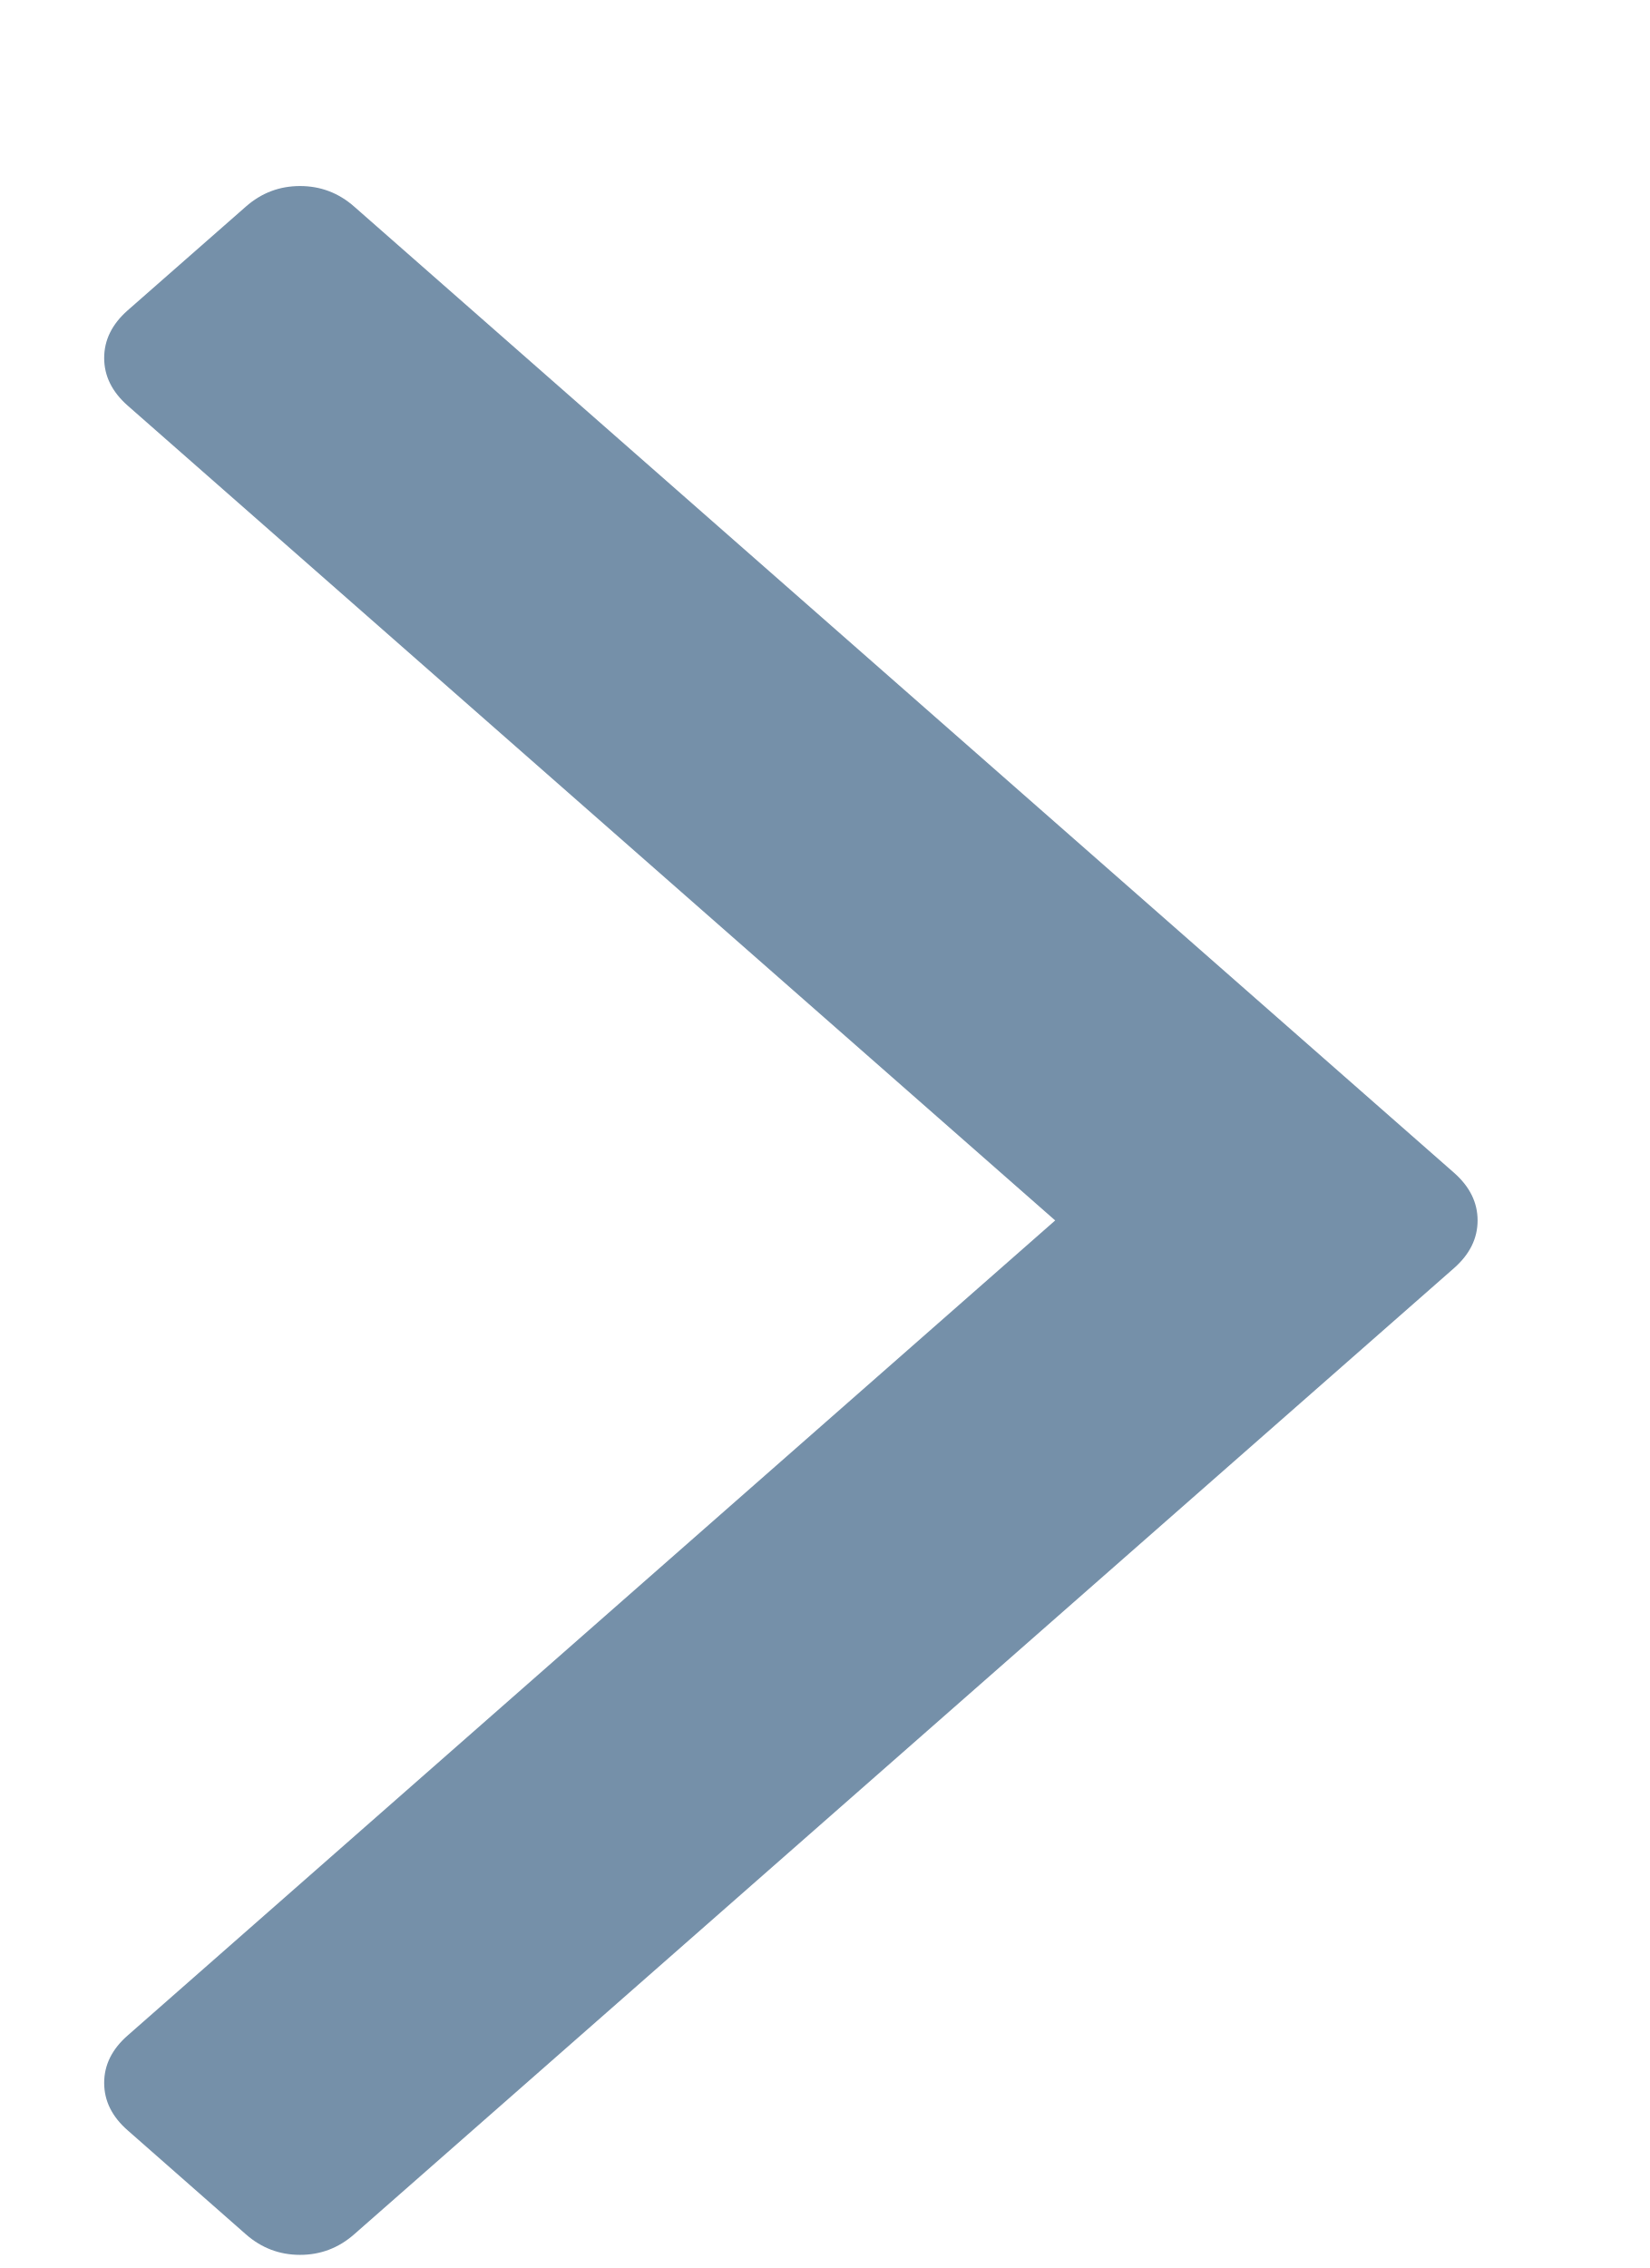
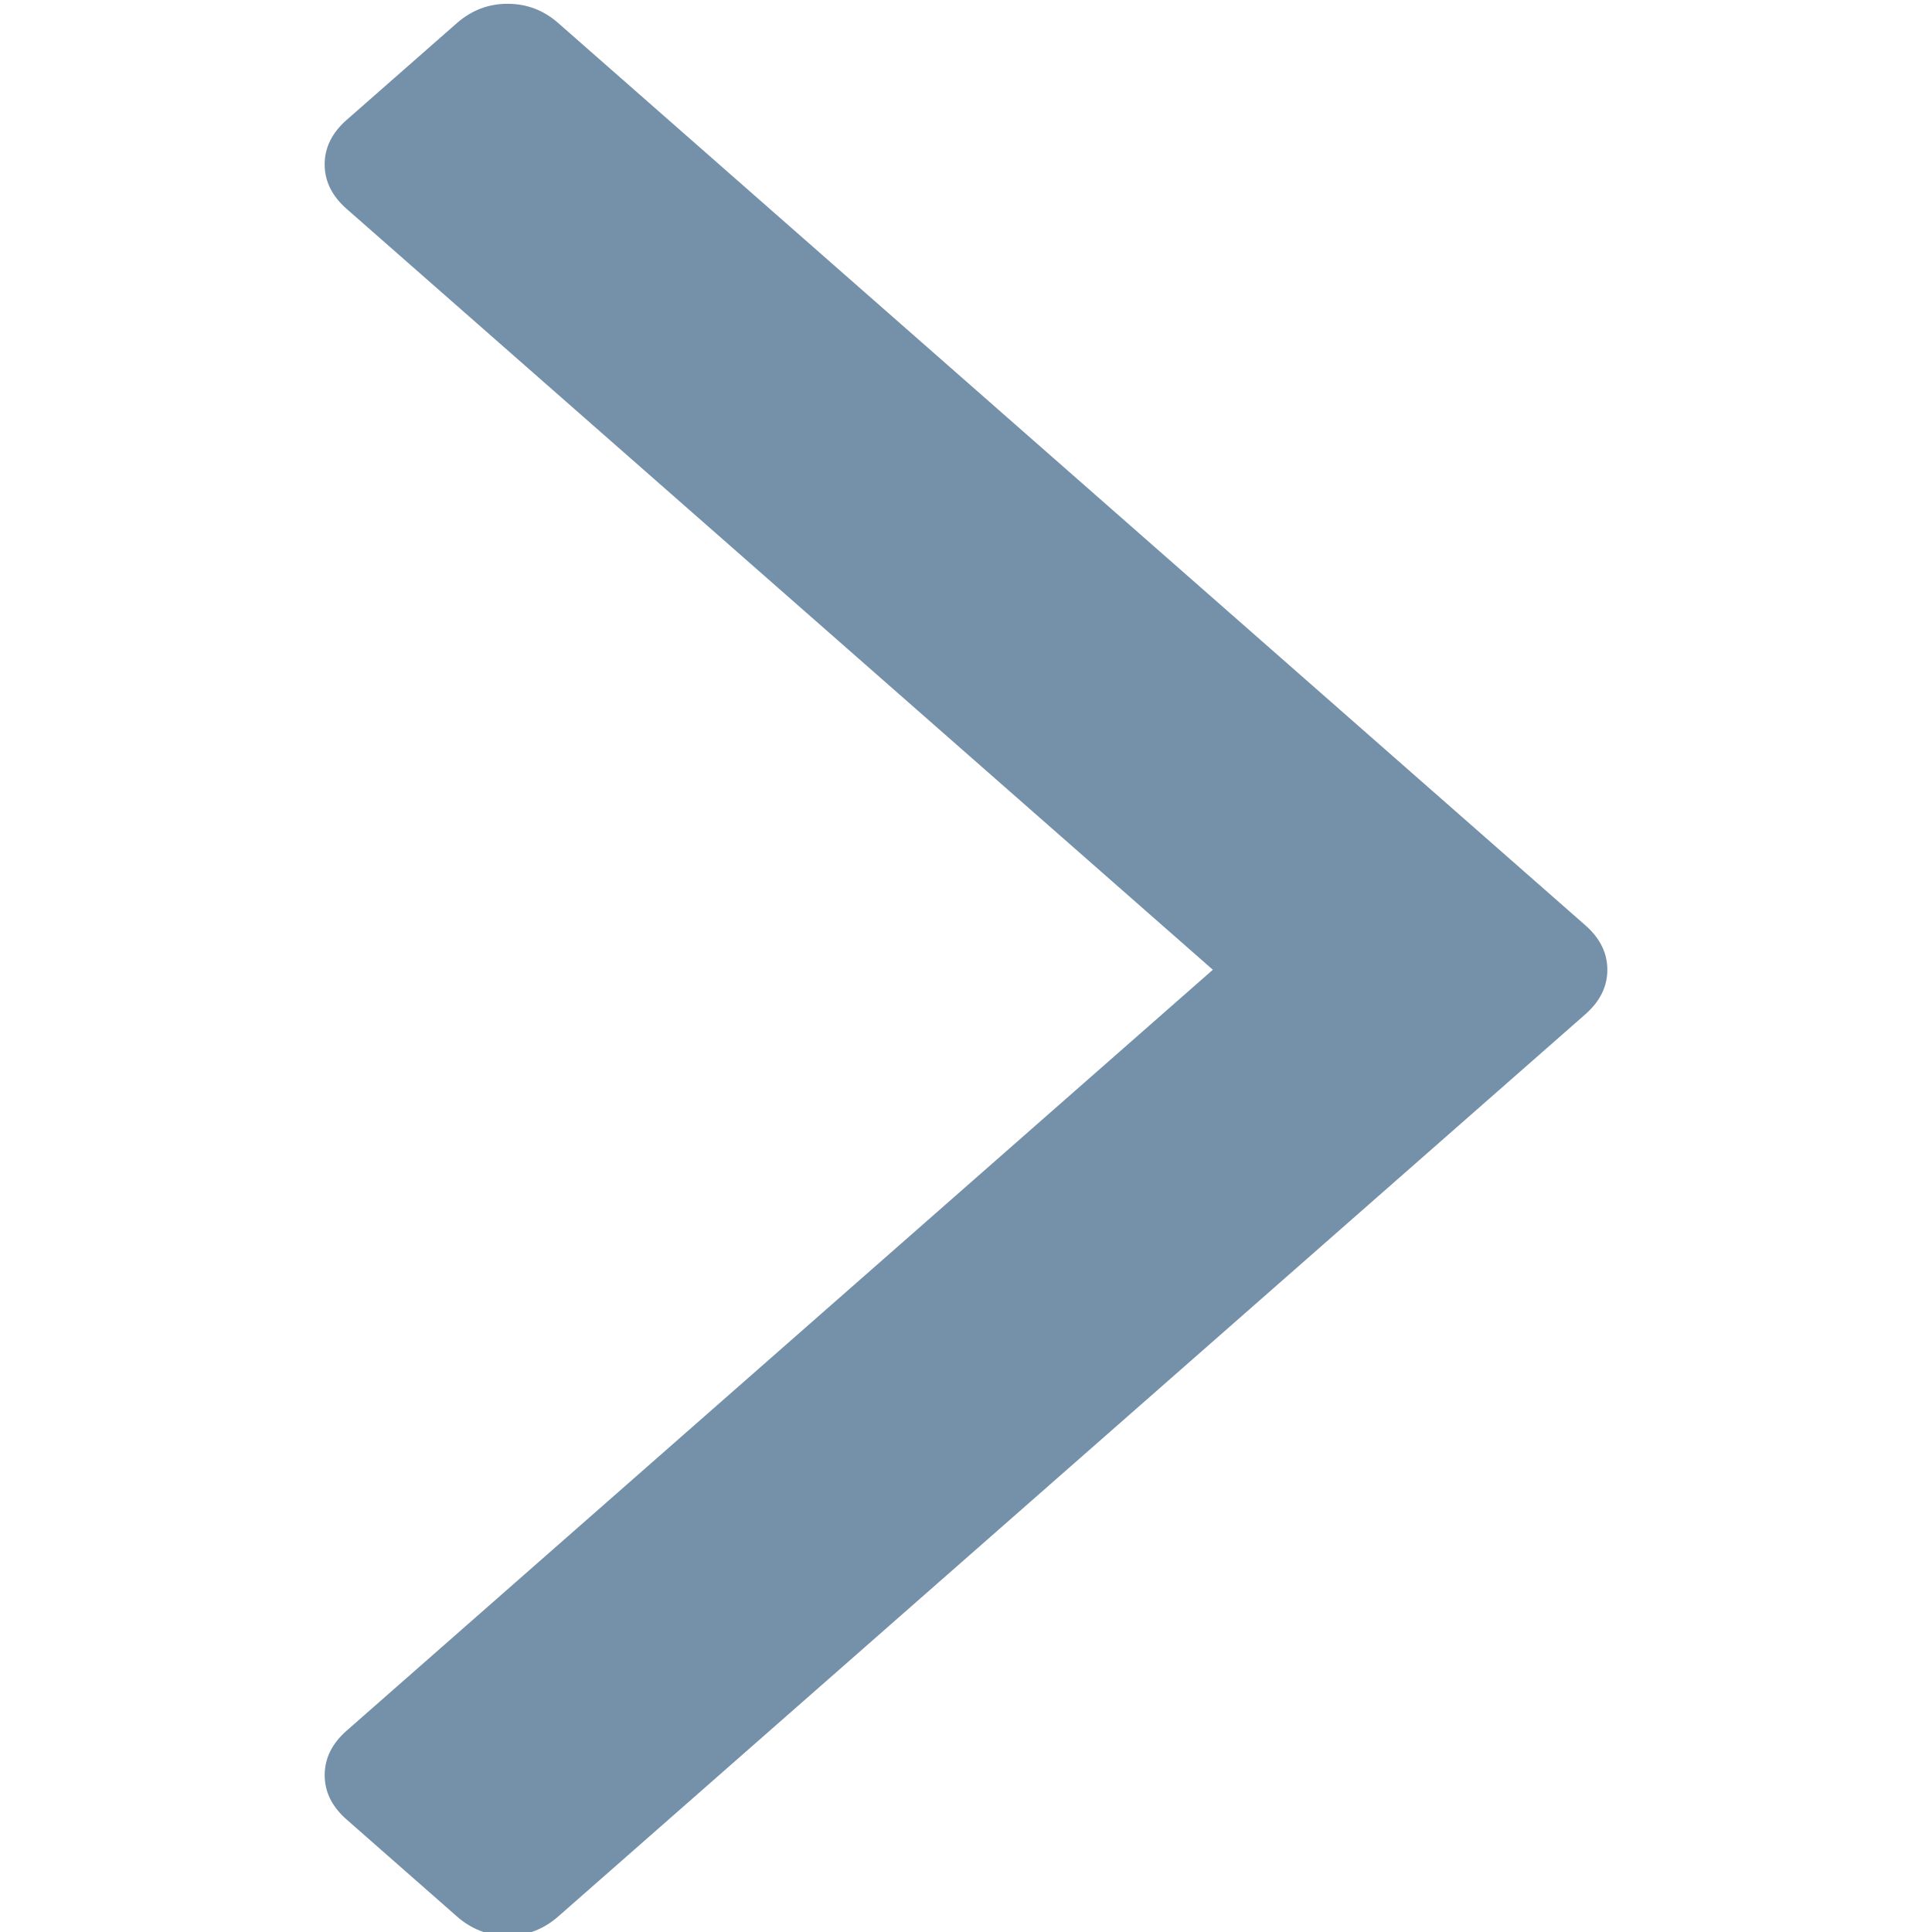
- <svg xmlns="http://www.w3.org/2000/svg" width="8px" height="11px" viewBox="0 0 8 11" version="1.1">
+ <svg xmlns="http://www.w3.org/2000/svg" width="100px" height="100px" viewBox="0 0 100 100" version="1.1">
  <defs />
-   <g id="Pagina's" stroke="none" stroke-width="1" fill="none" fill-rule="evenodd">
-     <g id="formulier" transform="translate(-204, -179)" fill="#7590A9">
-       <g id="menu" transform="translate(-1, -2)">
-         <g id="row">
-           <g transform="translate(0, 86)">
-             <g id="item-sub" transform="translate(0, 79.41927)">
-               <g id="arrow" transform="translate(208.8363, 21.5) rotate(-90) translate(-208.8363, -21.5) translate(203.7763, 18.12801)">
-                 <path d="M9.977,0.728 L9.474,0.155 C9.407,0.079 9.33,0.041 9.243,0.041 C9.156,0.041 9.079,0.079 9.012,0.155 L5.06,4.654 L1.108,0.156 C1.041,0.079 0.964,0.041 0.877,0.041 C0.79,0.041 0.713,0.079 0.646,0.156 L0.143,0.728 C0.076,0.804 0.043,0.892 0.043,0.991 C0.043,1.09 0.076,1.178 0.143,1.254 L4.829,6.589 C4.896,6.665 4.973,6.703 5.06,6.703 C5.147,6.703 5.224,6.665 5.291,6.589 L9.977,1.254 C10.044,1.178 10.077,1.09 10.077,0.991 C10.077,0.892 10.044,0.804 9.977,0.728 L9.977,0.728 Z" id="Shape" />
-               </g>
-             </g>
-           </g>
-         </g>
-       </g>
+   <g id="Page-1" stroke="none" stroke-width="1" fill="none" fill-rule="evenodd">
+     <g id="angle" fill="#7590A9">
+       <path d="M93.991,18.141 C93.323,17.379 92.554,17 91.685,17 C90.818,17 90.049,17.379 89.381,18.141 L50.001,62.972 L10.621,18.143 C9.953,17.381 9.185,17.001 8.316,17.001 C7.448,17.001 6.679,17.381 6.012,18.143 L1.002,23.845 C0.333,24.606 0,25.481 0,26.469 C0,27.458 0.335,28.333 1.002,29.093 L47.696,82.252 C48.364,83.012 49.132,83.392 50.001,83.392 C50.869,83.392 51.636,83.012 52.304,82.252 L99,29.093 C99.668,28.333 100,27.458 100,26.469 C100,25.481 99.668,24.606 99,23.844 L93.991,18.141 Z" id="Shape" transform="translate(50, 50.19578) rotate(-90) translate(-50, -50.19578) " />
    </g>
  </g>
</svg>
